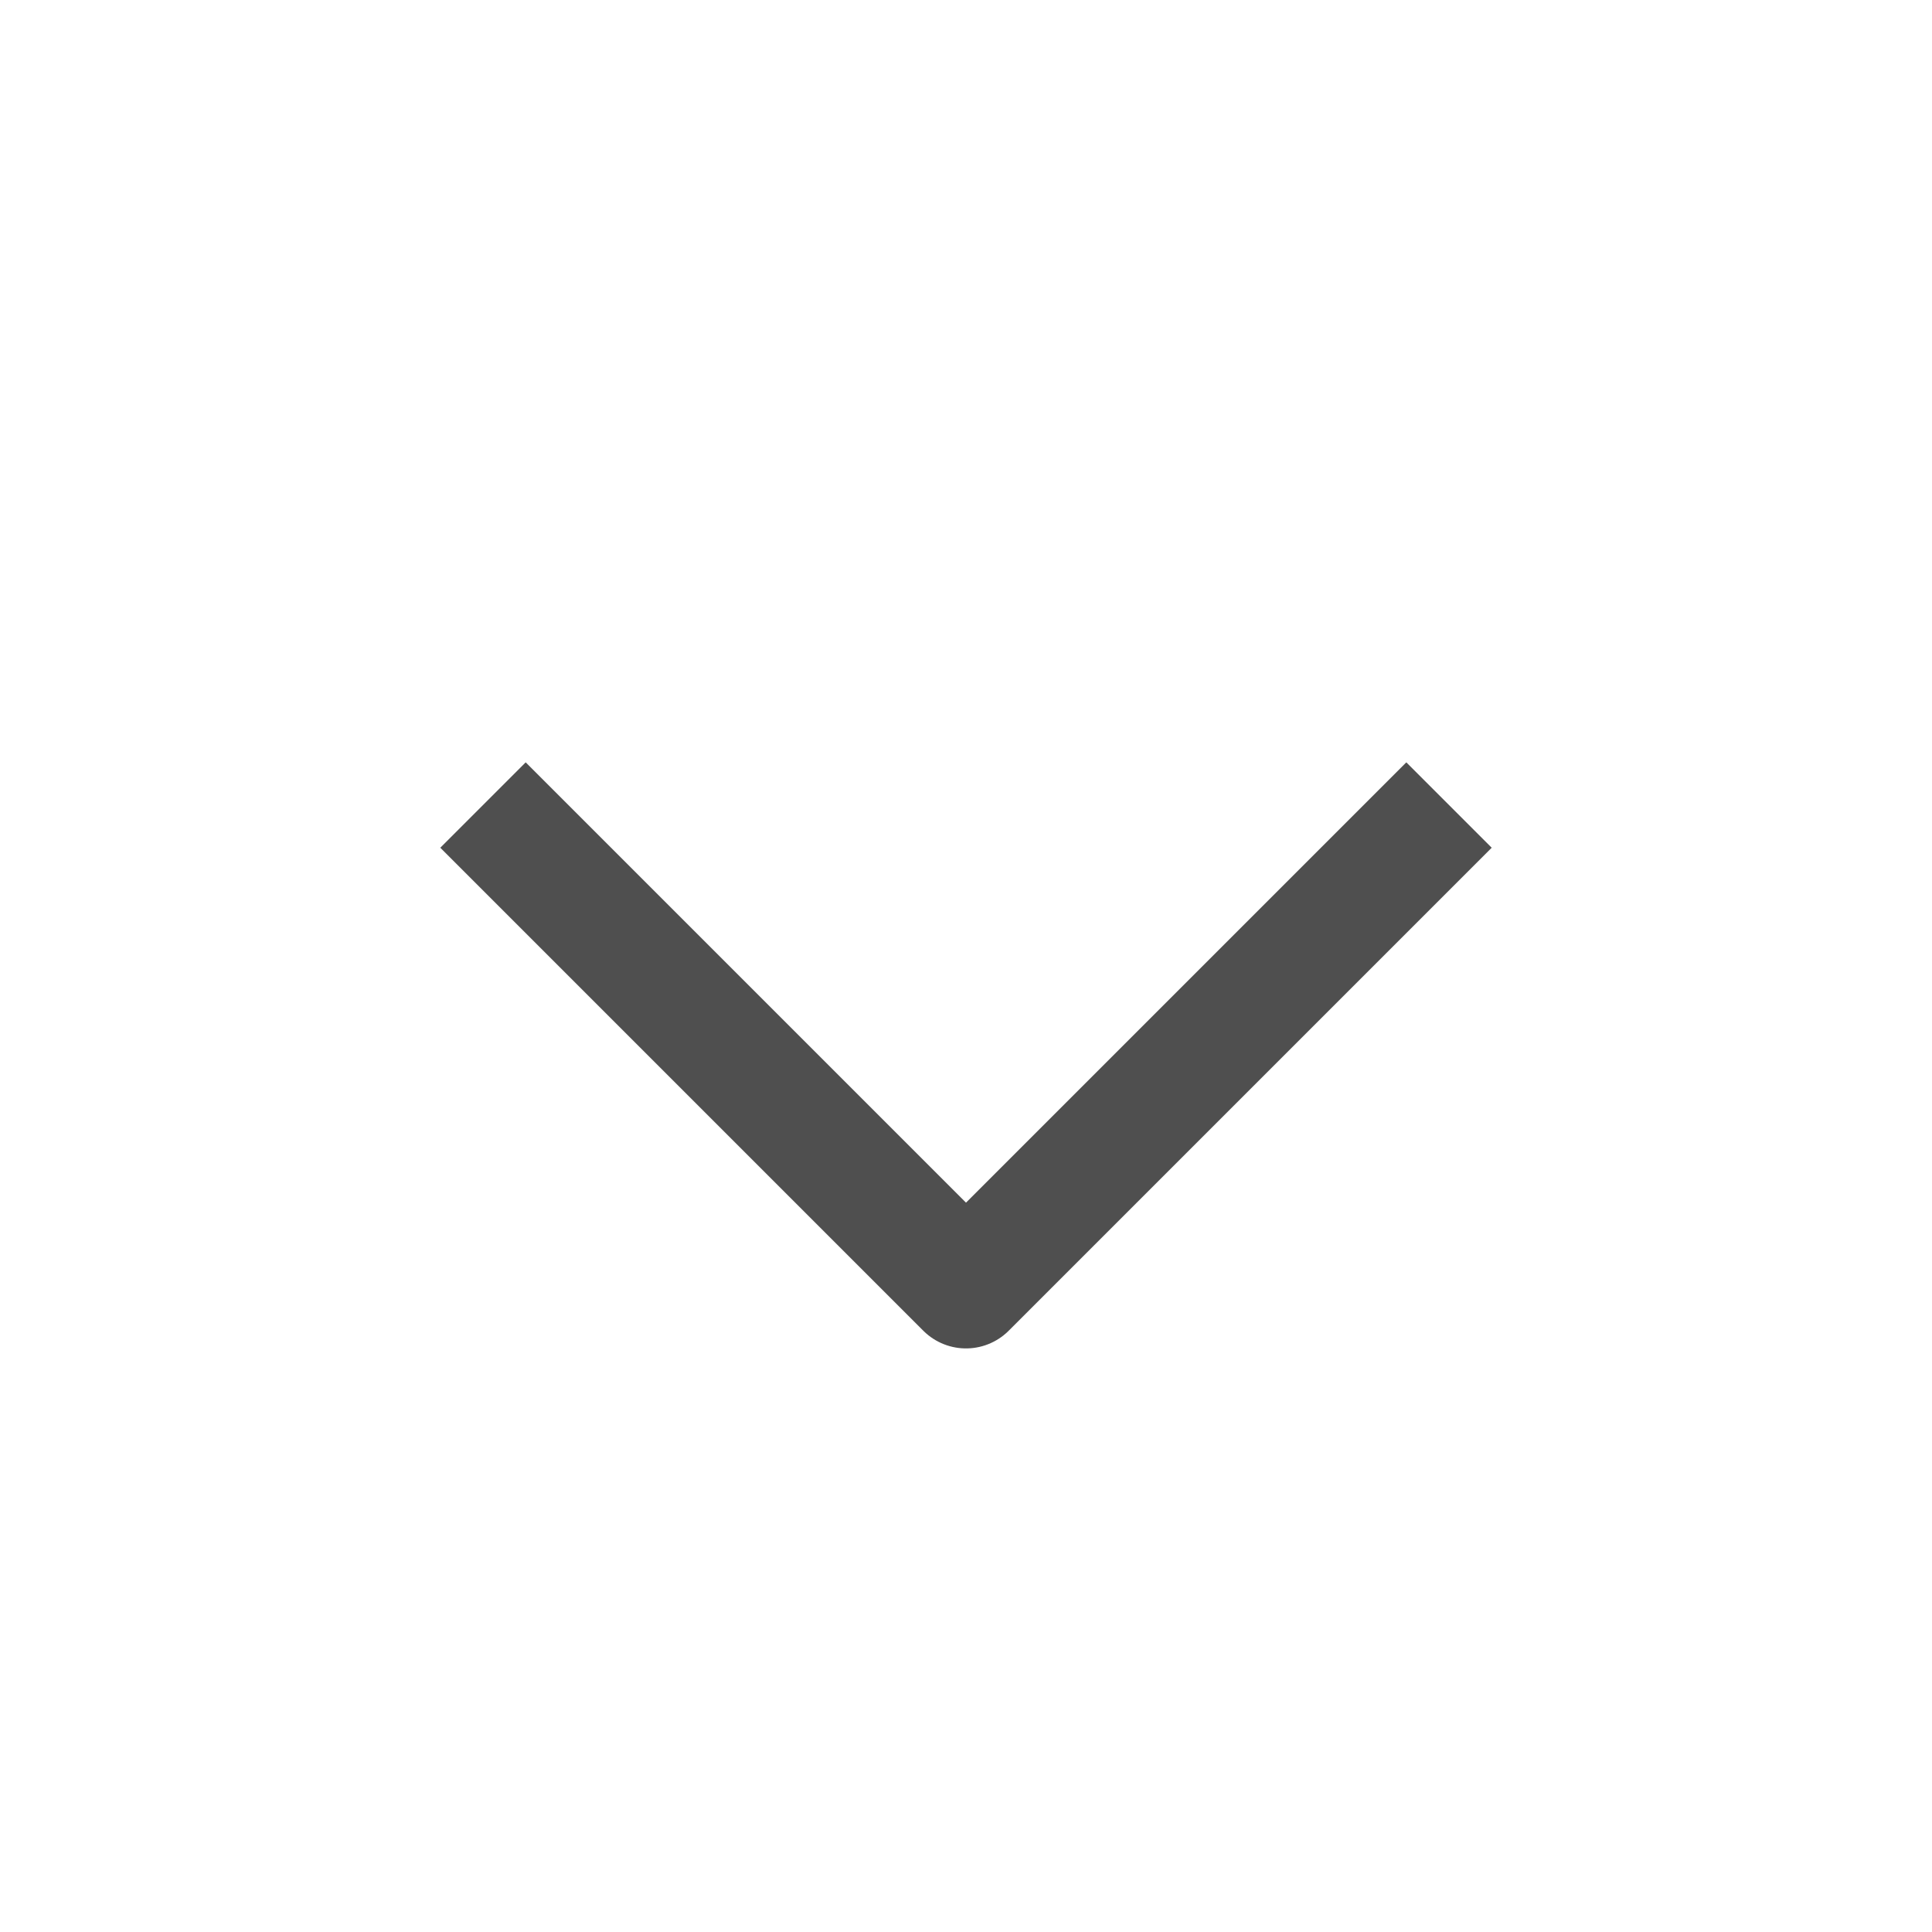
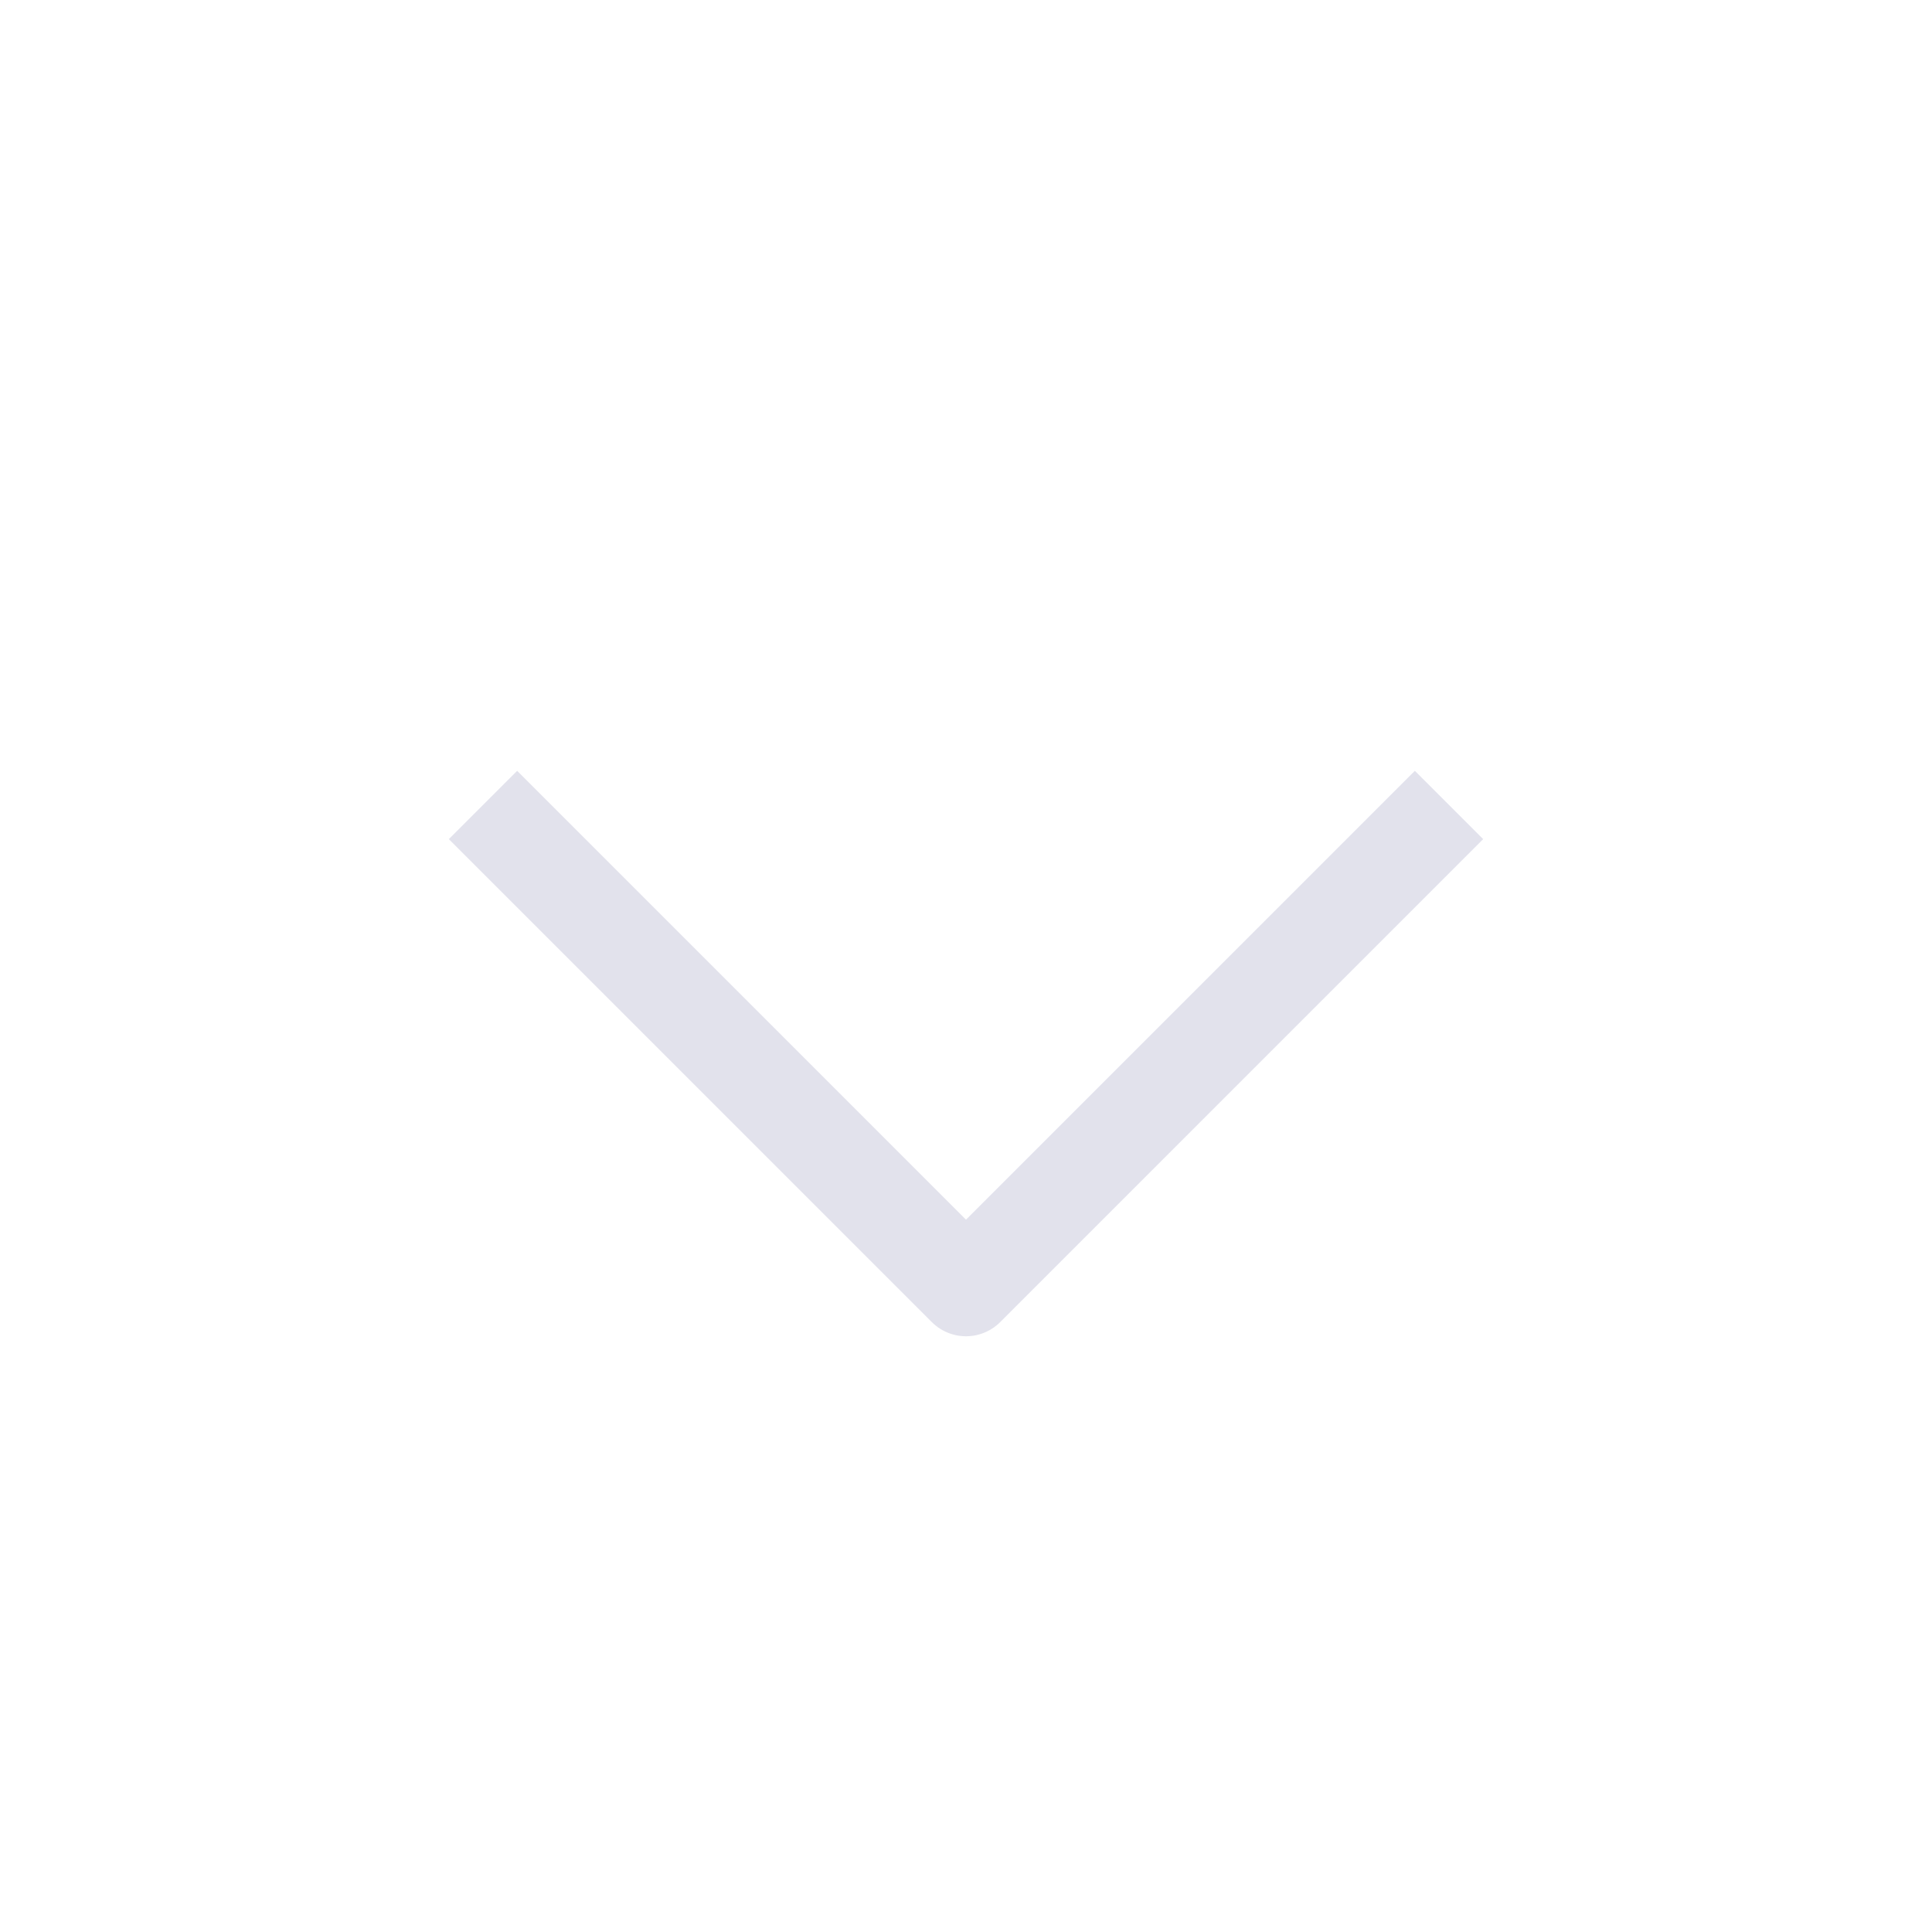
- <svg xmlns="http://www.w3.org/2000/svg" preserveAspectRatio="none" overflow="visible" style="display: block;" width="16" height="16" viewBox="0 0 16 16" fill="none">
+ <svg xmlns="http://www.w3.org/2000/svg" preserveAspectRatio="none" overflow="visible" style="display: block;" width="20" height="20" viewBox="0 0 20 20" fill="none">
  <g id="Mask">
    <g id="Light / Arrows / Chevron-down">
-       <path id="Icon" d="M4 6.667L8 10.667L12 6.667" stroke="#4F4F4F" stroke-linejoin="round" />
+       <path id="Icon" d="M5 8.333L10 13.333L15 8.333" stroke="#E2E2EC" stroke-linejoin="round" />
    </g>
  </g>
</svg>
